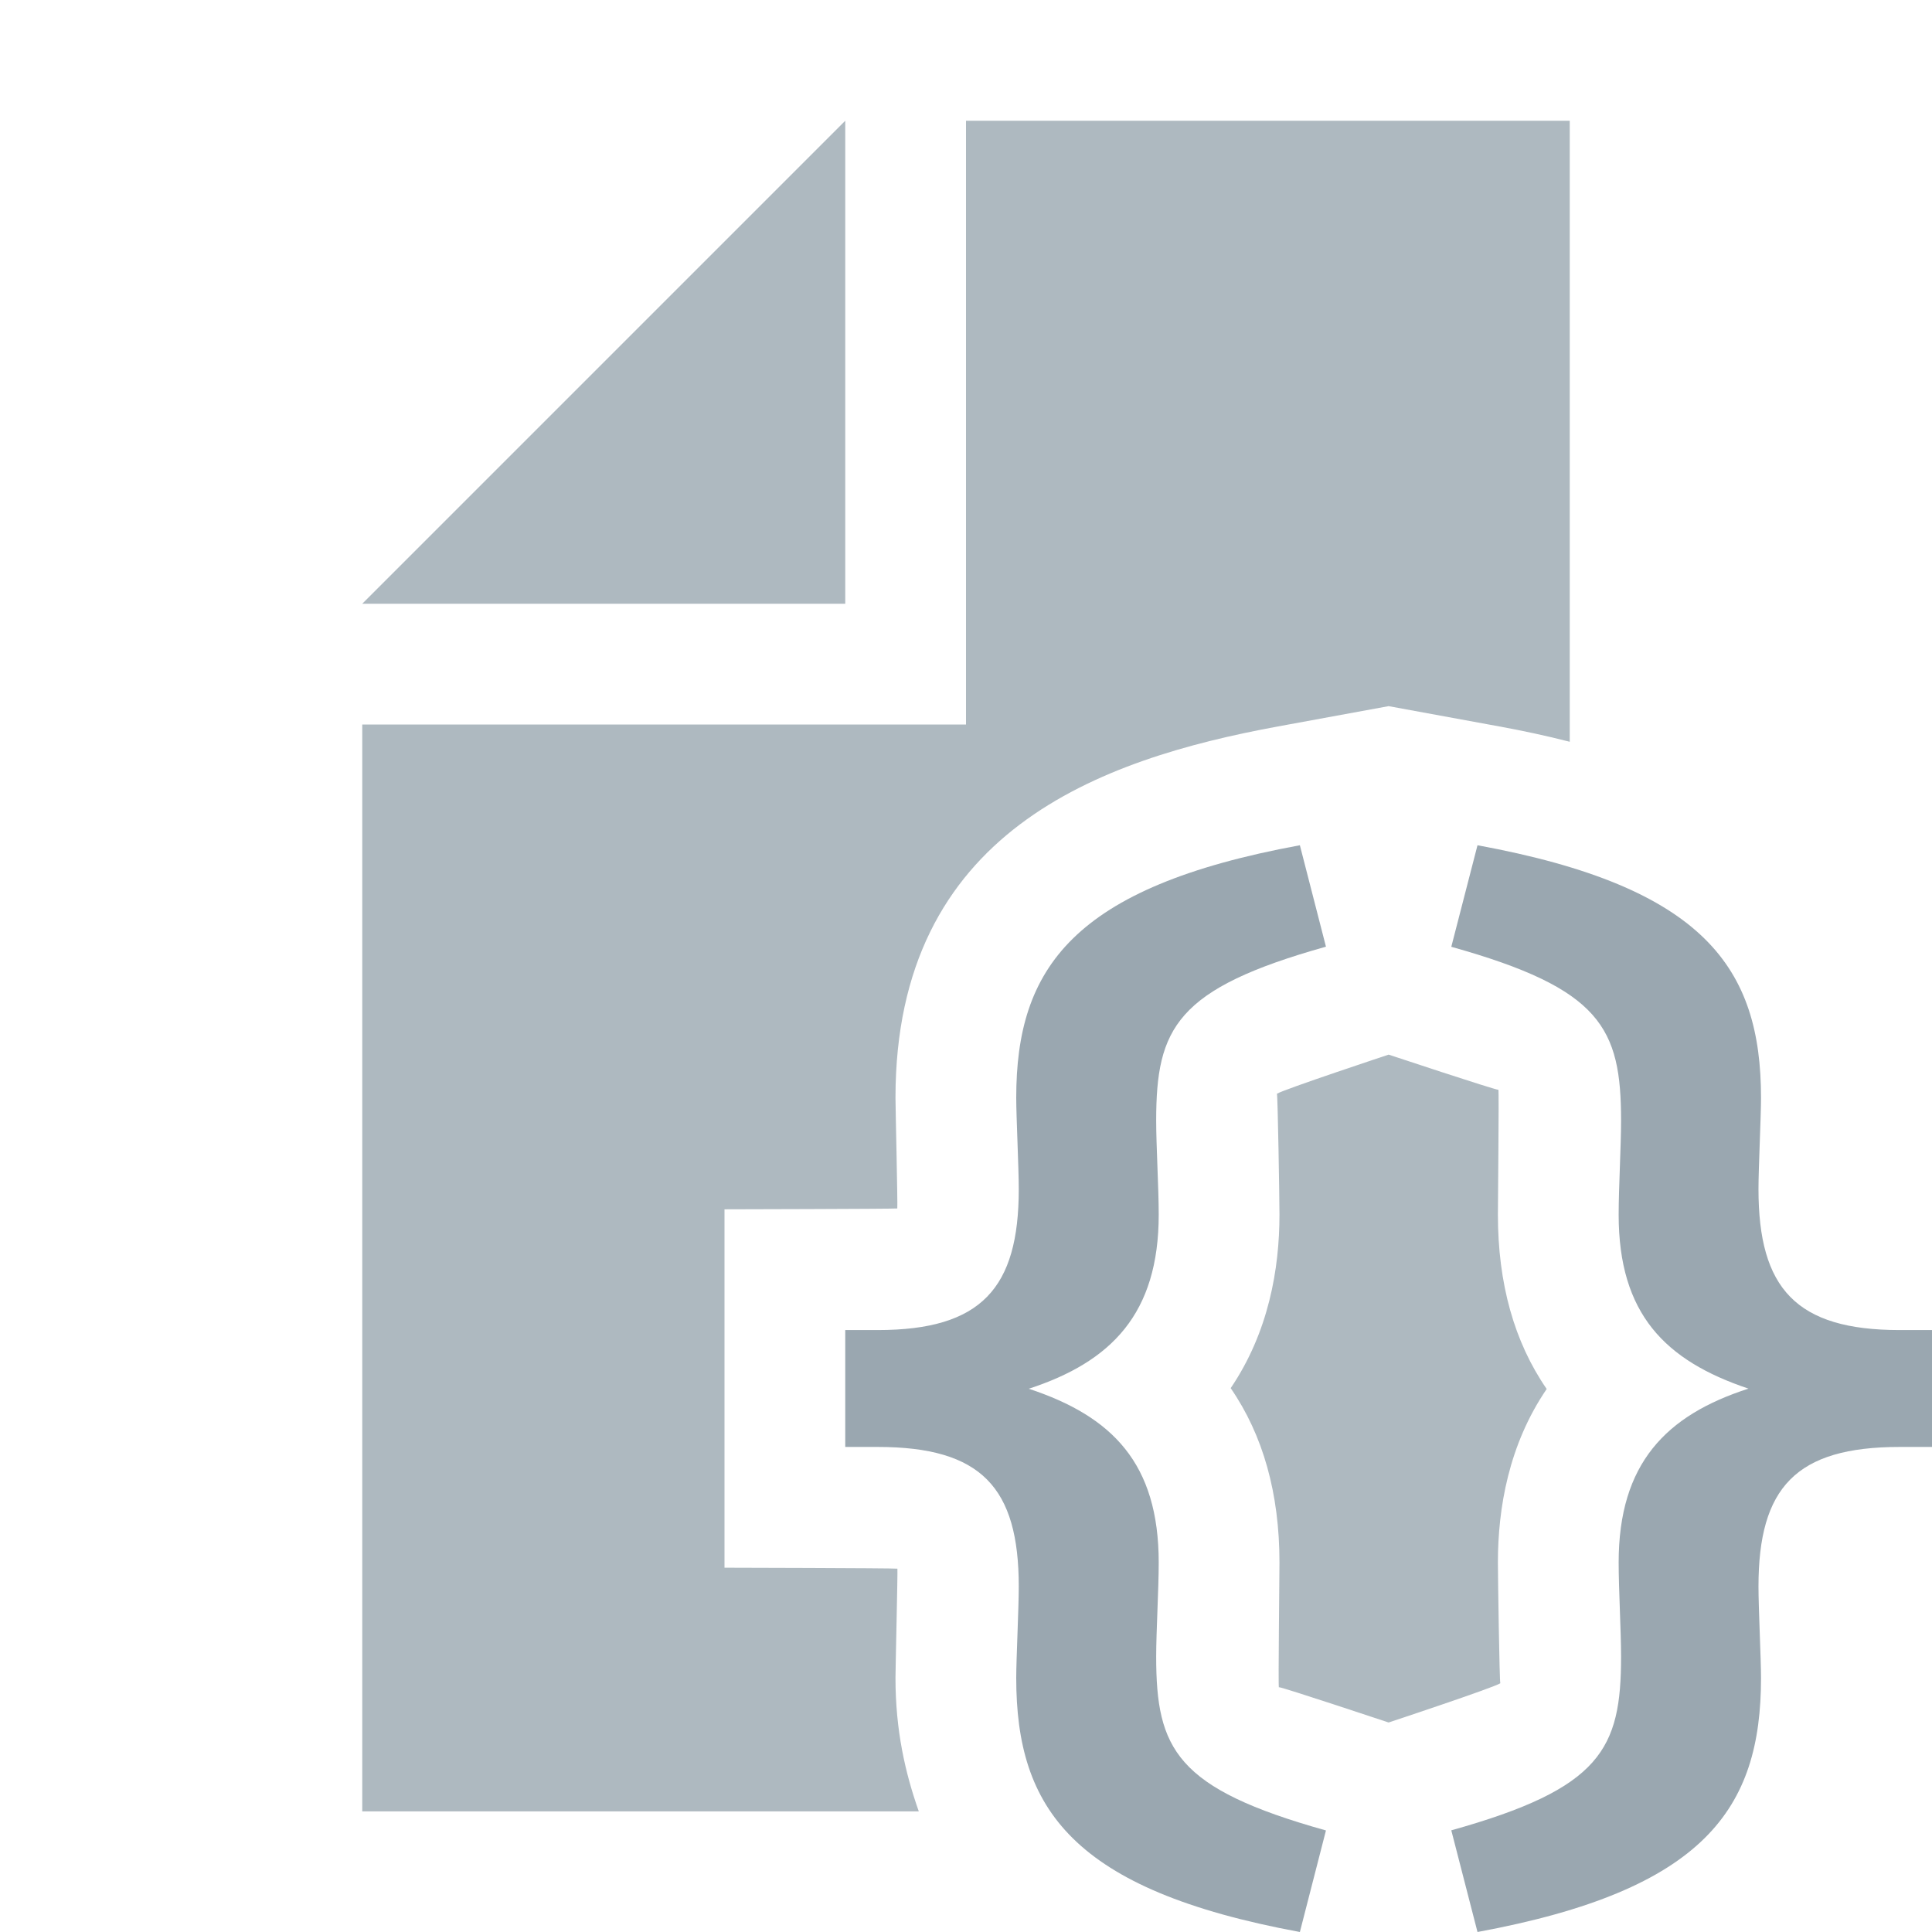
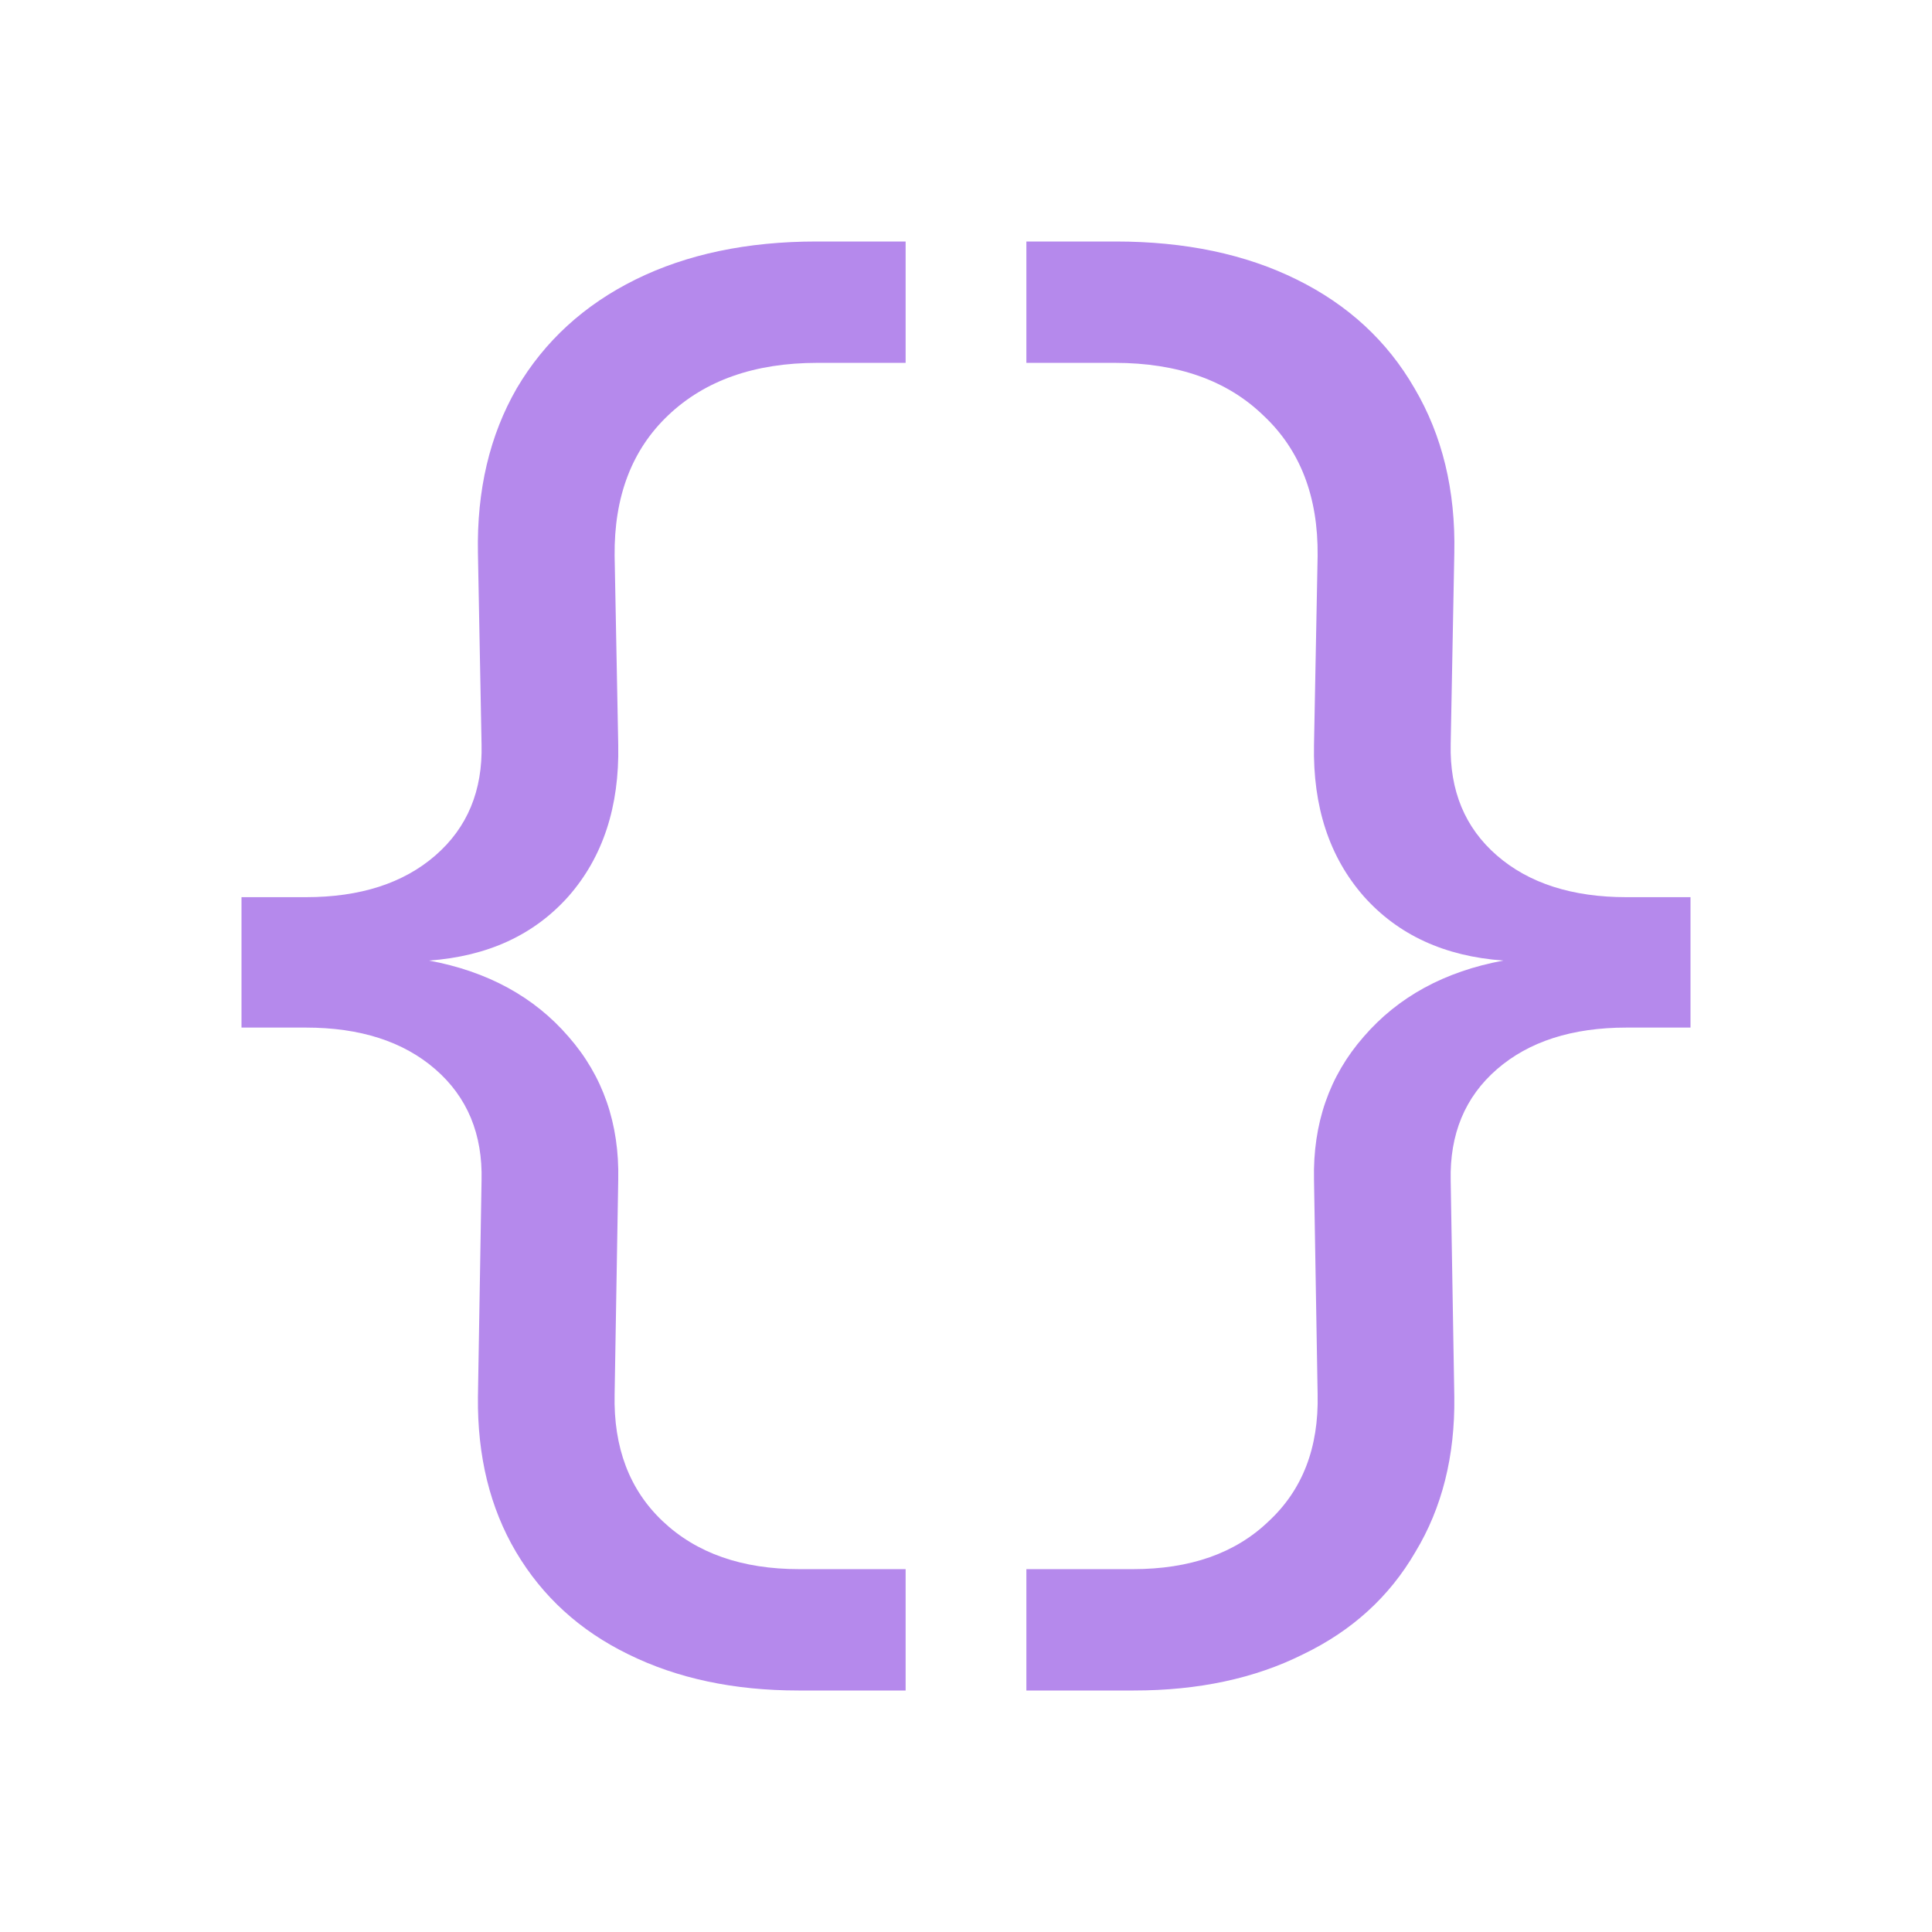
- <svg xmlns="http://www.w3.org/2000/svg" width="16" height="16" viewBox="0 0 16 16">
-   <g fill="none" fill-rule="evenodd">
-     <path fill="#9AA7B0" d="M8.416 13.896C8.416 13.739 8.437 13.319 8.437 13.139 8.437 12.319 8.127 11.983 7.269 11.983L7 11.983 7 11.015 7.269 11.015C8.127 11.015 8.437 10.668 8.437 9.848 8.437 9.669 8.416 9.251 8.416 9.091 8.416 8.02 8.882 7.346 10.765 7L10.981 7.84C9.74 8.188 9.575 8.514 9.575 9.281 9.575 9.492 9.596 9.838 9.596 10.059 9.596 10.88 9.203 11.278 8.52 11.501 9.213 11.73 9.596 12.12 9.596 12.941 9.596 13.162 9.575 13.508 9.575 13.719 9.575 14.486 9.74 14.812 10.981 15.159L10.765 16C8.882 15.652 8.416 14.979 8.416 13.896M12.019 15.158C13.26 14.811 13.425 14.485 13.425 13.719 13.425 13.508 13.405 13.161 13.405 12.94 13.405 12.12 13.797 11.72 14.48 11.5 13.788 11.268 13.405 10.88 13.405 10.059 13.405 9.839 13.425 9.492 13.425 9.281 13.425 8.513 13.26 8.188 12.019 7.841L12.236 7C14.119 7.346 14.584 8.019 14.584 9.092 14.584 9.25 14.563 9.67 14.563 9.848 14.563 10.669 14.873 11.015 15.732 11.015L16 11.015 16 11.983 15.732 11.983C14.873 11.983 14.563 12.319 14.563 13.139 14.563 13.318 14.584 13.739 14.584 13.896 14.584 14.979 14.119 15.652 12.236 16L12.019 15.158z" />
-     <polygon fill="#9AA7B0" fill-opacity=".8" points="7 1 3 5 7 5" />
-     <path fill="#9AA7B0" fill-opacity=".8" d="M10.596,12.94 C10.596,13.062 10.585,13.95 10.591,13.975 C10.591,13.974 10.593,13.973 10.593,13.973 C10.623,13.973 11.5,14.265 11.5,14.265 C11.5,14.265 12.372,13.976 12.425,13.94 C12.418,13.927 12.405,13.062 12.405,12.94 C12.405,12.491 12.494,11.965 12.809,11.503 C12.54,11.113 12.405,10.63 12.405,10.059 C12.405,9.937 12.415,9.049 12.409,9.024 C12.409,9.025 12.408,9.025 12.408,9.025 C12.377,9.025 11.5,8.734 11.5,8.734 C11.5,8.734 10.628,9.023 10.575,9.058 C10.582,9.072 10.596,9.937 10.596,10.059 C10.596,10.508 10.506,11.033 10.192,11.496 C10.46,11.885 10.596,12.368 10.596,12.94" />
-     <path fill="#9AA7B0" fill-opacity=".8" d="M7.416,13.896 C7.416,13.812 7.435,13.028 7.432,12.991 C7.392,12.986 6,12.983 6,12.983 L6,10.015 C6,10.015 7.391,10.012 7.431,10.008 C7.435,9.969 7.416,9.177 7.416,9.091 C7.416,6.883 9.108,6.288 10.584,6.016 L11.5,5.848 L12.416,6.016 C12.608,6.051 12.805,6.093 13,6.143 L13,1 L8,1 L8,6 L3,6 L3,15.001 L7.609,15.001 C7.496,14.681 7.416,14.329 7.416,13.896" />
-   </g>
+ <svg xmlns="http://www.w3.org/2000/svg" width="16" height="16" viewBox="0 0 16 16" fill="none">
+   <path d="M3.988 9.778C3.998 9.393 3.87 9.085 3.605 8.855C3.34 8.625 2.983 8.51 2.533 8.51H2V7.43H2.533C2.983 7.43 3.34 7.315 3.605 7.085C3.87 6.855 3.998 6.548 3.988 6.163L3.958 4.58C3.948 4.06 4.055 3.605 4.28 3.215C4.51 2.825 4.838 2.525 5.263 2.315C5.688 2.105 6.188 2 6.763 2H7.5V3.005H6.77C6.25 3.005 5.838 3.15 5.533 3.44C5.233 3.725 5.085 4.112 5.09 4.603L5.12 6.17C5.13 6.68 4.993 7.098 4.708 7.423C4.423 7.743 4.038 7.92 3.553 7.955C4.038 8.045 4.423 8.255 4.708 8.585C4.993 8.91 5.13 9.305 5.12 9.77L5.09 11.547C5.08 11.988 5.213 12.338 5.488 12.598C5.768 12.863 6.145 12.995 6.62 12.995H7.5V14H6.613C6.078 14 5.608 13.9 5.203 13.7C4.803 13.505 4.493 13.223 4.273 12.852C4.058 12.488 3.953 12.06 3.958 11.57L3.988 9.778Z" fill="#B589EC" />
+   <path d="M12.014 9.778C12.005 9.393 12.132 9.085 12.397 8.855C12.662 8.625 13.02 8.51 13.47 8.51H14V7.43H13.47C13.02 7.43 12.662 7.315 12.397 7.085C12.132 6.855 12.005 6.548 12.014 6.163L12.044 4.58C12.055 4.06 11.944 3.605 11.714 3.215C11.489 2.825 11.165 2.525 10.739 2.315C10.315 2.105 9.815 2 9.24 2H8.5V3.005H9.232C9.752 3.005 10.162 3.15 10.462 3.44C10.767 3.725 10.917 4.112 10.912 4.603L10.882 6.17C10.872 6.68 11.009 7.098 11.294 7.423C11.579 7.743 11.964 7.92 12.45 7.955C11.964 8.045 11.579 8.255 11.294 8.585C11.009 8.91 10.872 9.305 10.882 9.77L10.912 11.547C10.922 11.988 10.787 12.338 10.507 12.598C10.232 12.863 9.857 12.995 9.382 12.995H8.5V14H9.39C9.925 14 10.392 13.9 10.792 13.7C11.197 13.505 11.507 13.223 11.722 12.852C11.942 12.488 12.05 12.06 12.044 11.57L12.014 9.778Z" fill="#B589EC" />
</svg>
